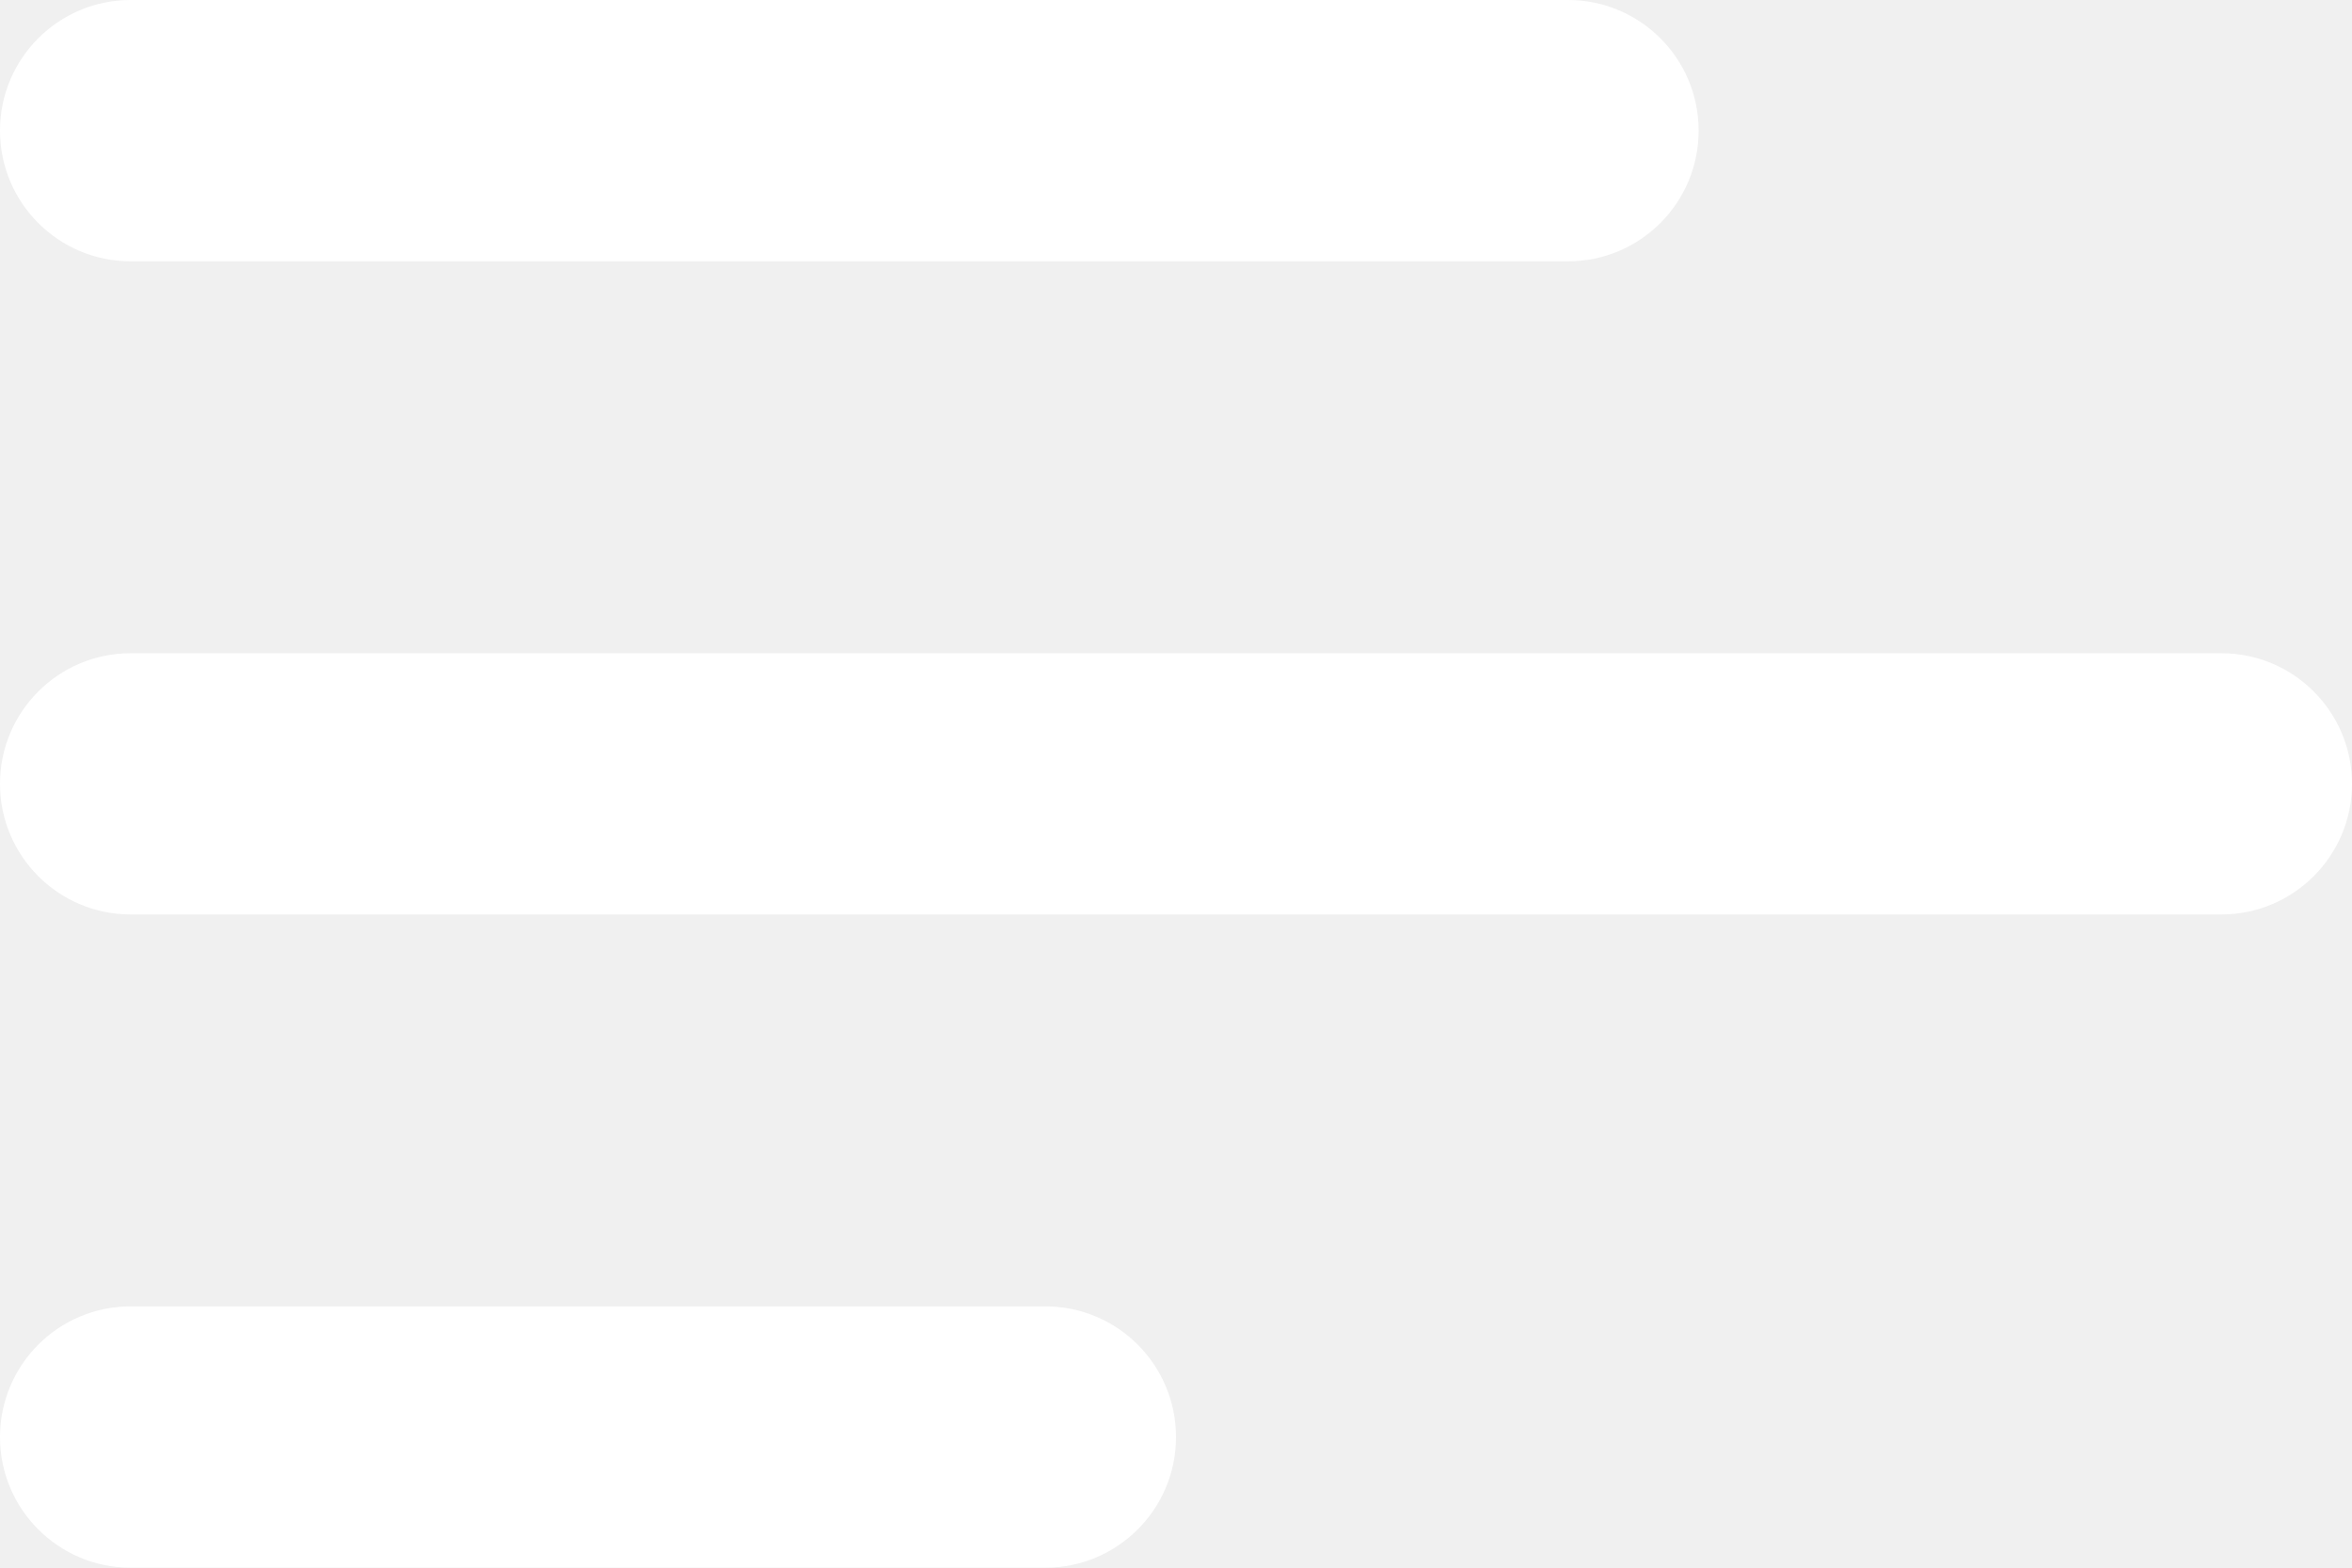
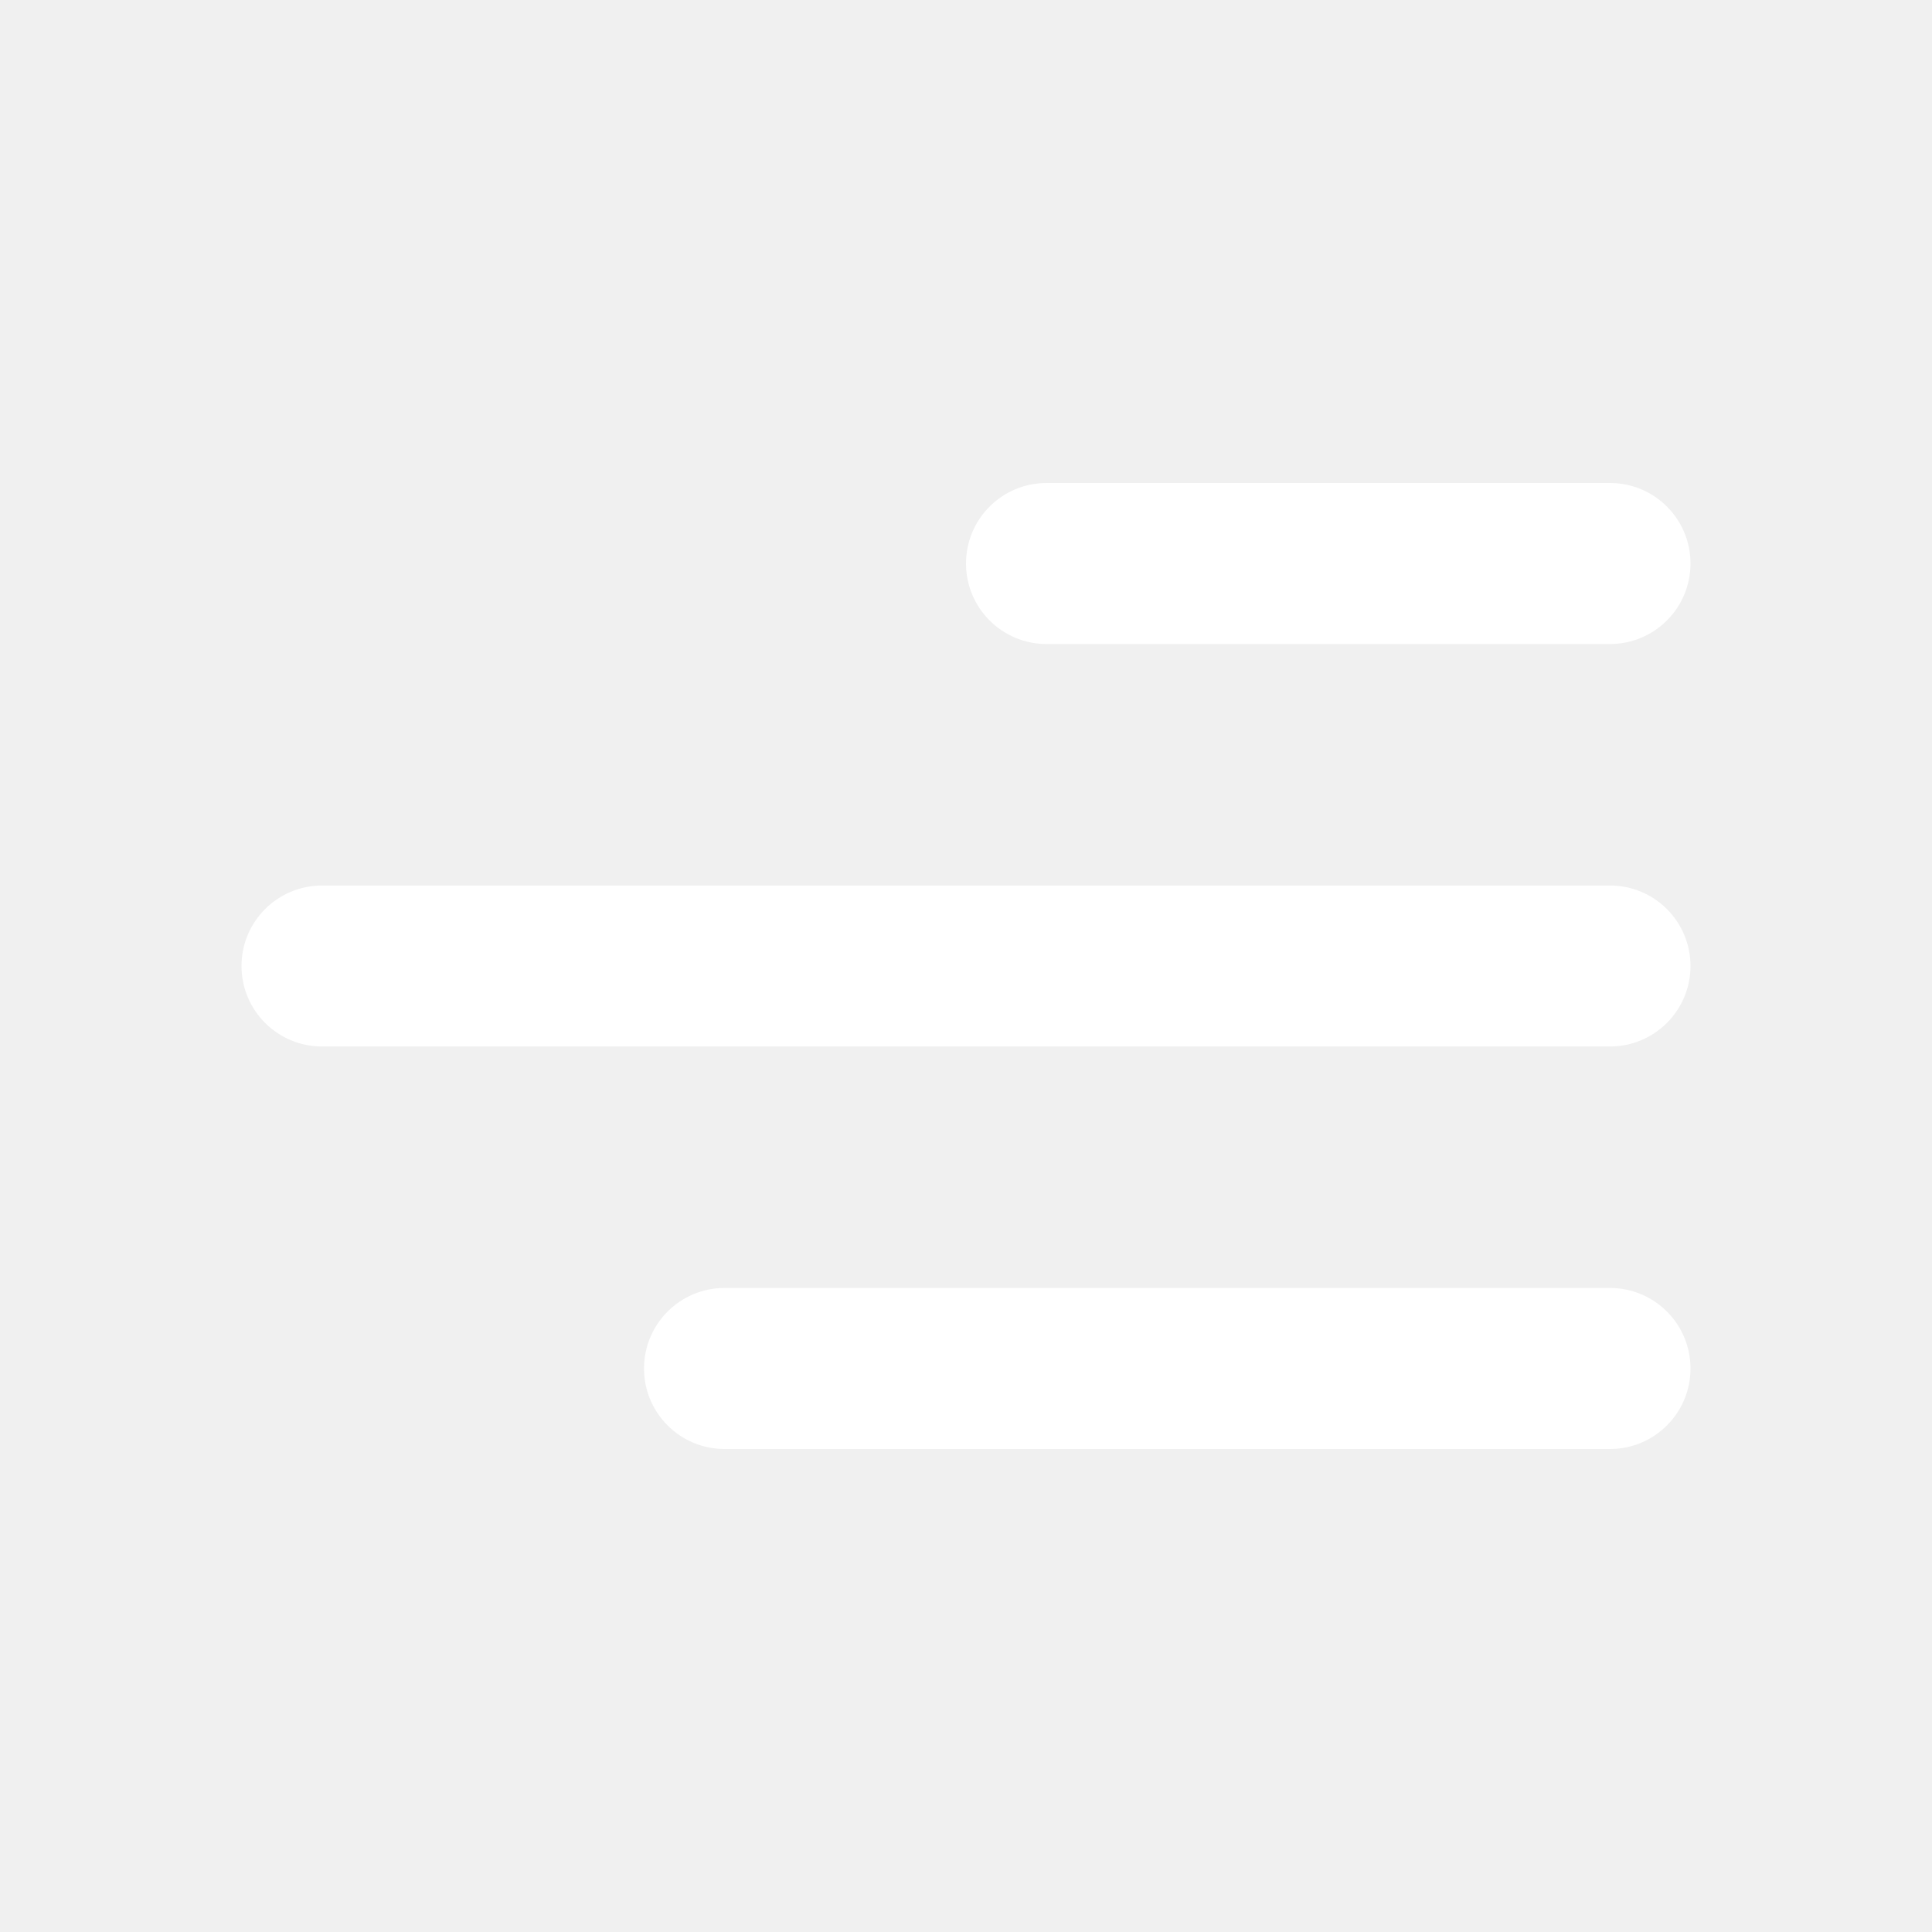
- <svg xmlns="http://www.w3.org/2000/svg" width="24" height="16" viewBox="0 0 24 16" fill="none">
-   <path d="M0 14.667C0 15.403 0.597 16 1.333 16H10.667C11.403 16 12 15.403 12 14.667C12 13.93 11.403 13.333 10.667 13.333H1.333C0.597 13.333 0 13.93 0 14.667ZM0 8C0 8.736 0.597 9.333 1.333 9.333H22.667C23.403 9.333 24 8.736 24 8C24 7.264 23.403 6.667 22.667 6.667H1.333C0.597 6.667 0 7.264 0 8ZM1.333 0C0.597 0 0 0.597 0 1.333C0 2.07 0.597 2.667 1.333 2.667H16C16.736 2.667 17.333 2.07 17.333 1.333C17.333 0.597 16.736 0 16 0H1.333Z" fill="white" />
+ <svg xmlns="http://www.w3.org/2000/svg" width="32" height="32" viewBox="0 0 32 32" fill="none">
+   <g clip-path="url(#clip0_102_51)">
+     <path d="M28 9.333C28 8.597 27.403 8 26.667 8L17.333 8C16.597 8 16 8.597 16 9.333V9.333C16 10.07 16.597 10.667 17.333 10.667L26.667 10.667C27.403 10.667 28 10.07 28 9.333V9.333ZM28 16C28 15.264 27.403 14.667 26.667 14.667L5.333 14.667C4.597 14.667 4 15.264 4 16V16C4 16.736 4.597 17.333 5.333 17.333L26.667 17.333C27.403 17.333 28 16.736 28 16V16ZM26.667 24C27.403 24 28 23.403 28 22.667V22.667C28 21.93 27.403 21.333 26.667 21.333L12 21.333C11.264 21.333 10.667 21.93 10.667 22.667V22.667C10.667 23.403 11.264 24 12 24L26.667 24Z" fill="white" />
+   </g>
+   <defs>
+     <clipPath id="clip0_102_51">
+       <rect width="32" height="32" fill="white" transform="translate(32 32) rotate(180)" />
+     </clipPath>
+   </defs>
</svg>
